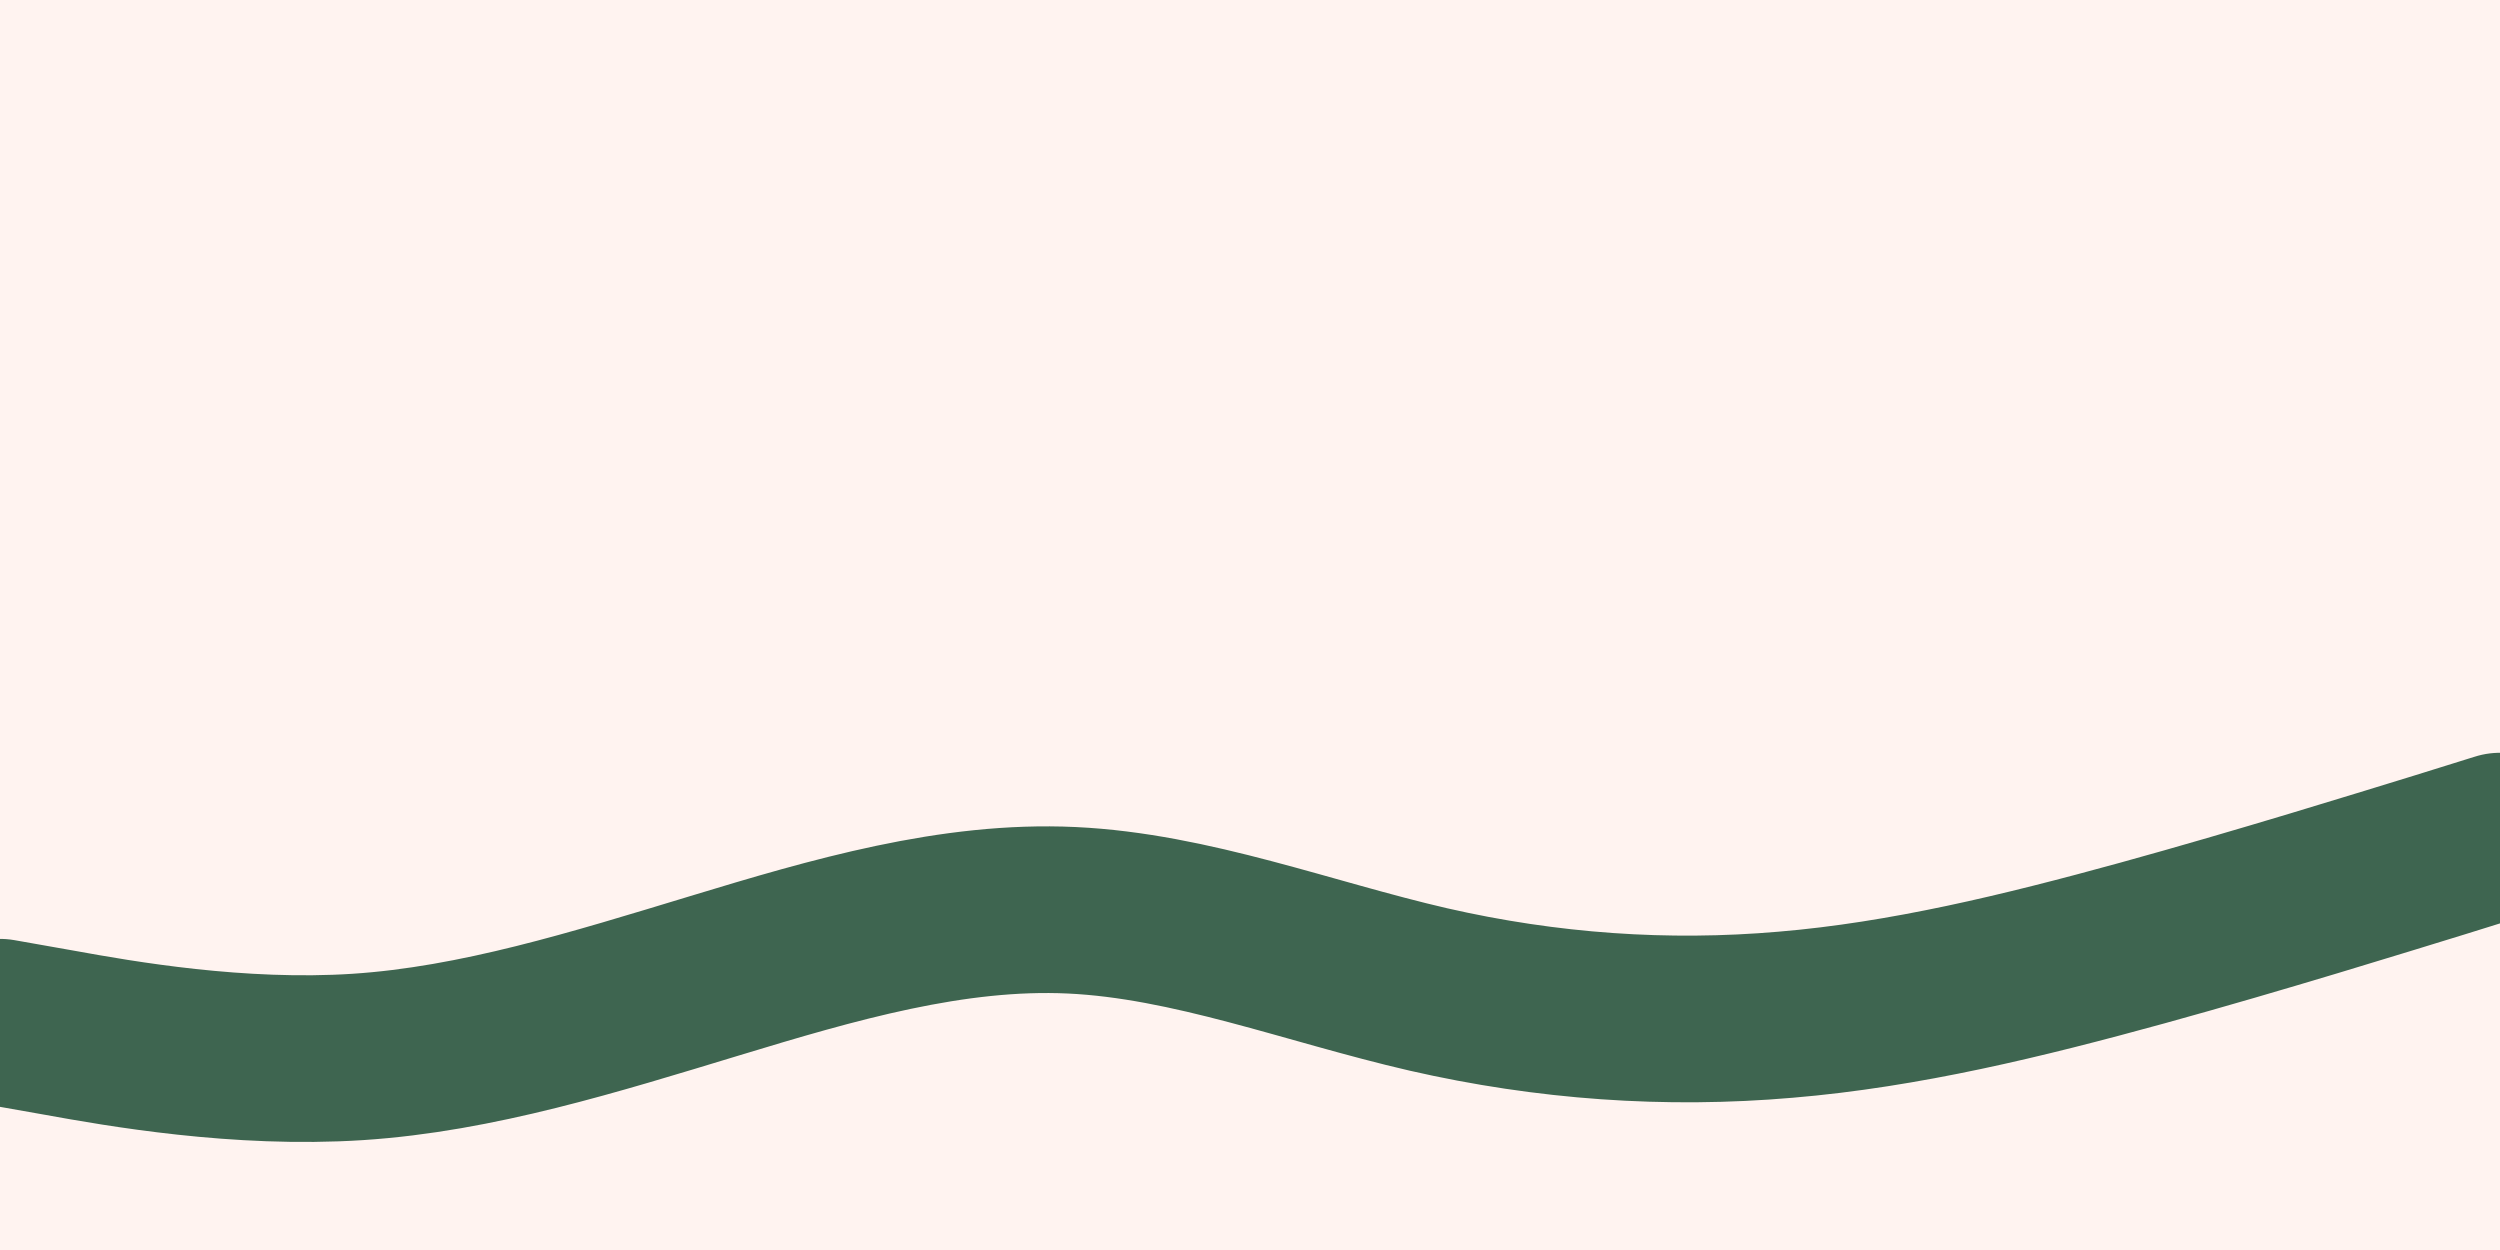
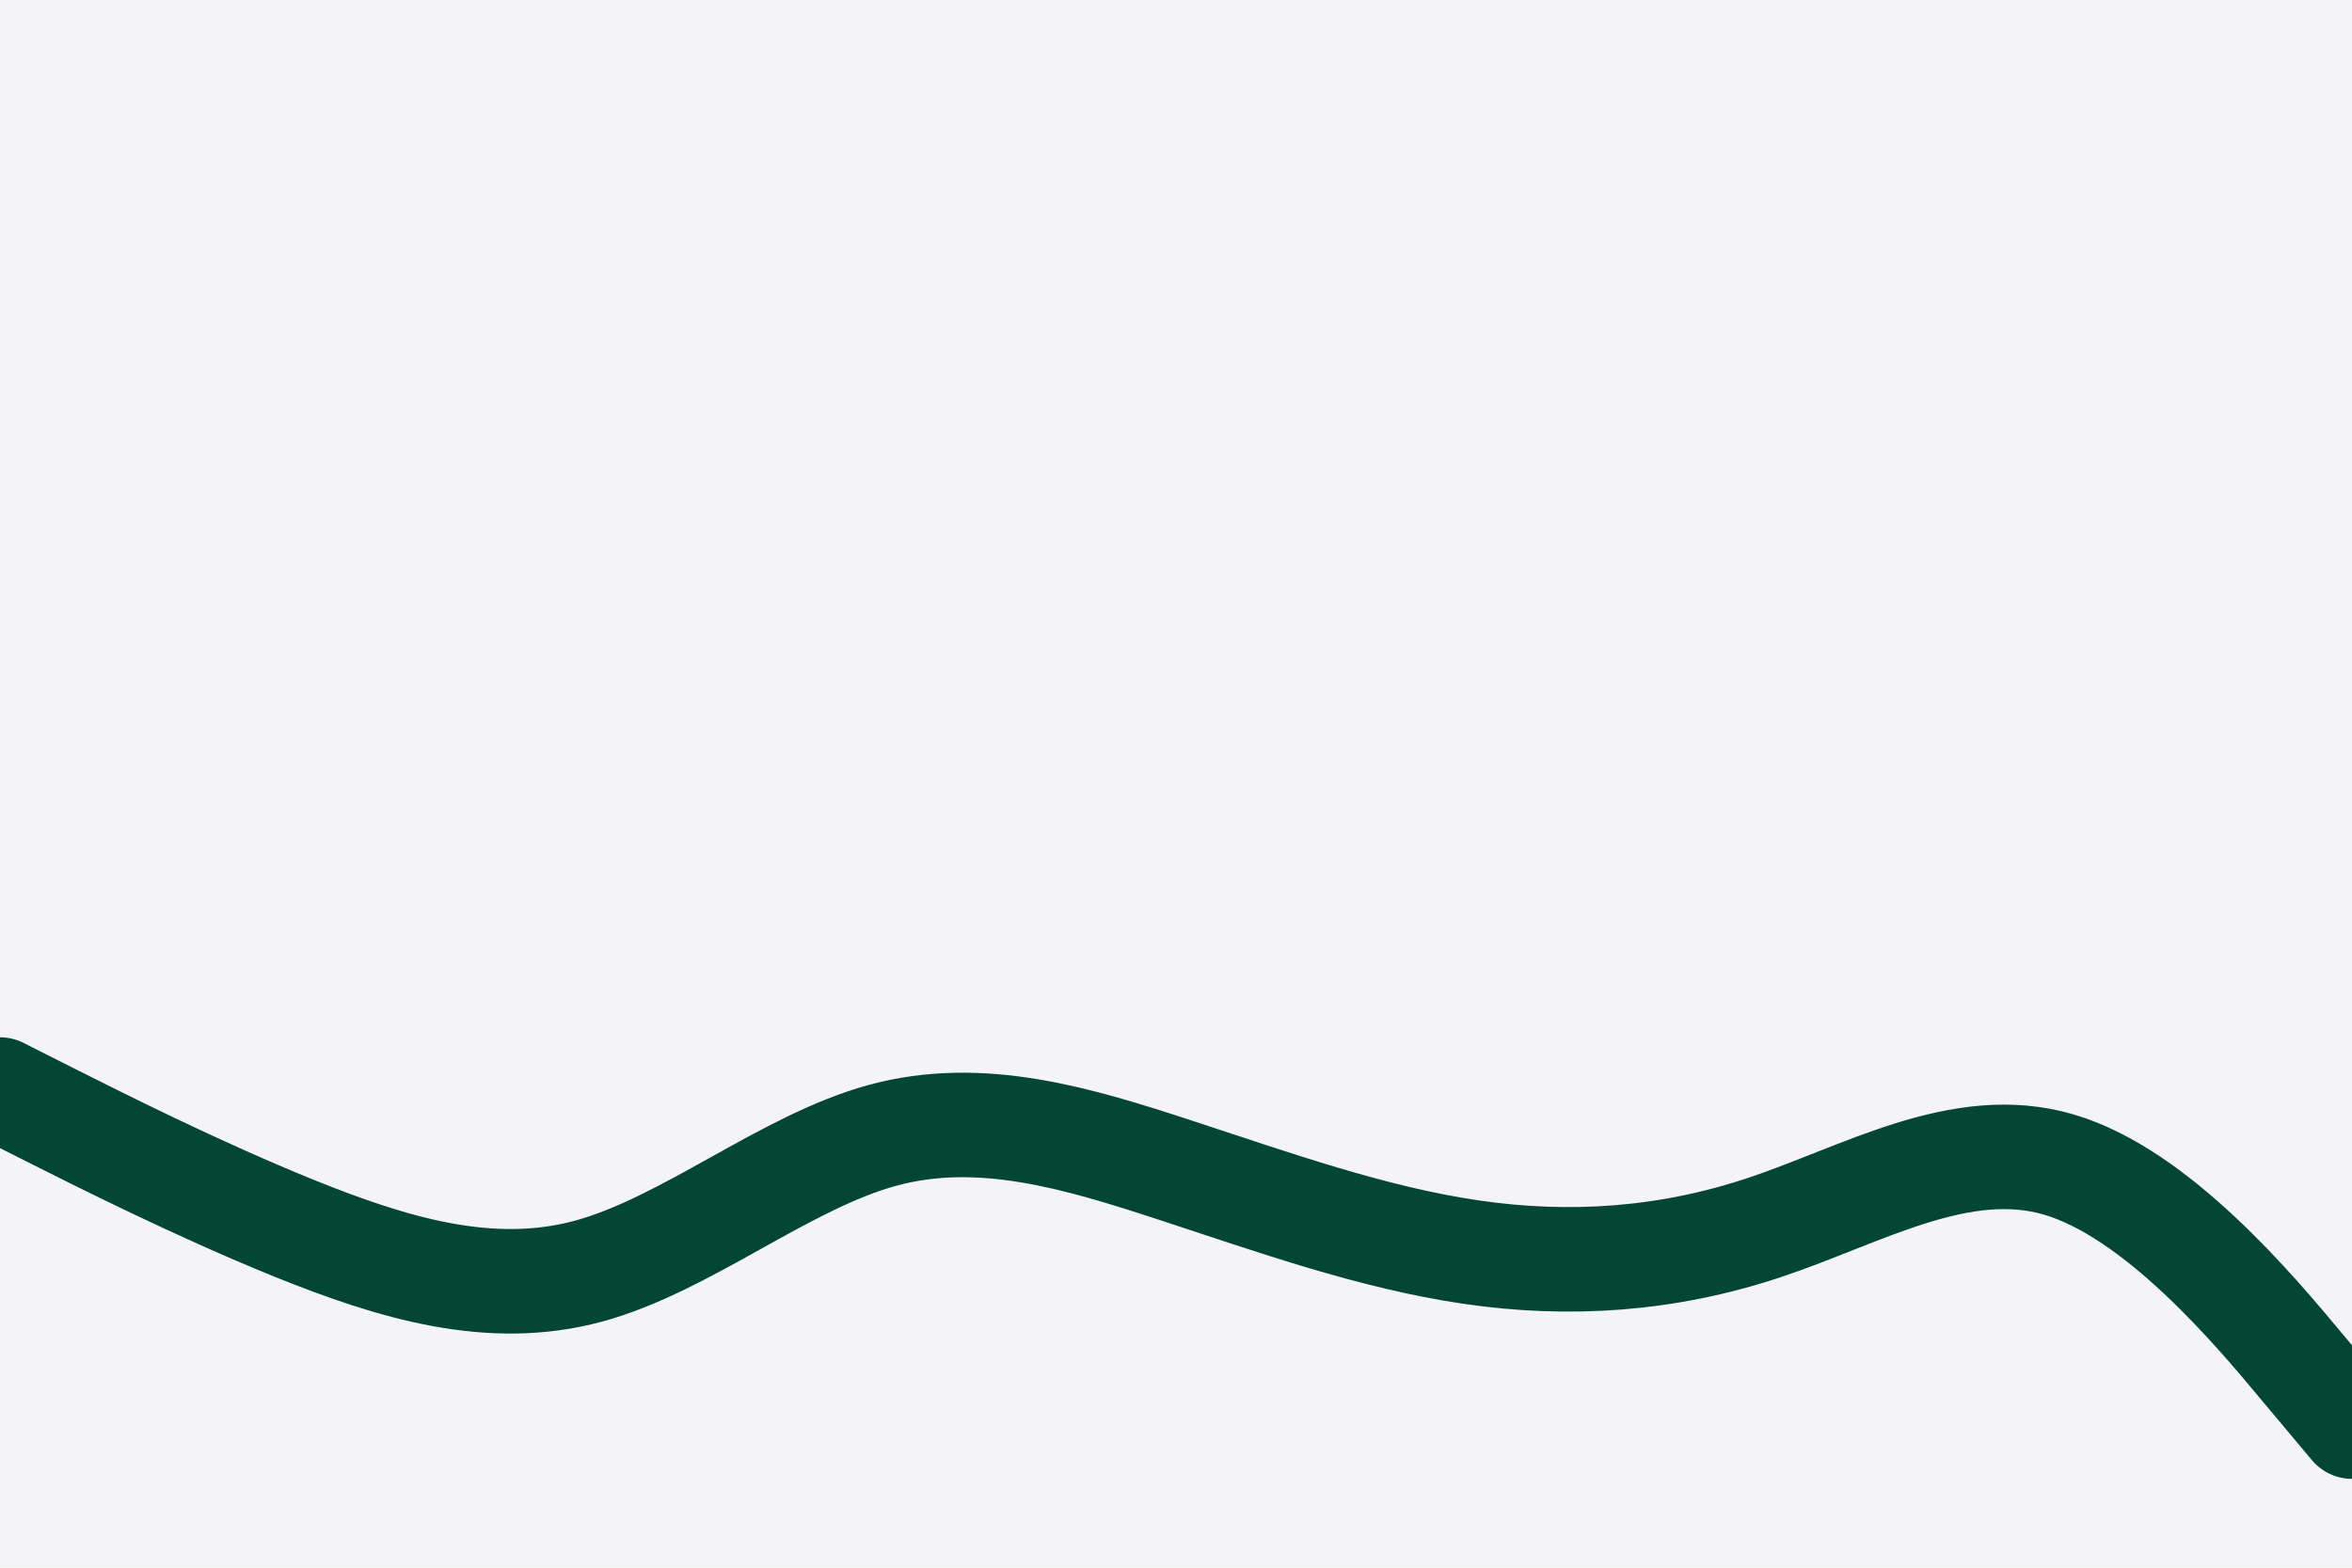
- <svg xmlns="http://www.w3.org/2000/svg" id="visual" viewBox="0 0 900 450" width="900" height="450" version="1.1">
-   <rect x="0" y="0" width="900" height="450" fill="#fff3f0" />
-   <path d="M0 368L21.5 371.8C43 375.7 86 383.3 128.8 380.5C171.7 377.7 214.3 364.3 257.2 351.3C300 338.3 343 325.7 385.8 327.7C428.7 329.7 471.3 346.3 514.2 356.2C557 366 600 369 642.8 365.3C685.7 361.7 728.3 351.3 771.2 339.5C814 327.7 857 314.3 878.5 307.7L900 301" fill="none" stroke-linecap="round" stroke-linejoin="miter" stroke="#3E6550" stroke-width="60" />
+ <svg xmlns="http://www.w3.org/2000/svg" id="visual" viewBox="0 0 900 600" width="900" height="600" version="1.1">
+   <rect x="0" y="0" width="900" height="600" fill="#F4F4F6" />
+   <path d="M0 417L18.8 426.5C37.7 436 75.3 455 112.8 470.2C150.3 485.3 187.7 496.7 225.2 486.5C262.7 476.3 300.3 444.7 337.8 434.5C375.3 424.3 412.7 435.7 450.2 448C487.7 460.3 525.3 473.7 562.8 479.2C600.3 484.7 637.7 482.3 675.2 469.8C712.7 457.3 750.3 434.7 787.8 445.7C825.3 456.7 862.7 501.3 881.3 523.7L900 546" fill="none" stroke-linecap="round" stroke-linejoin="miter" stroke="#034732" stroke-width="40" />
</svg>
